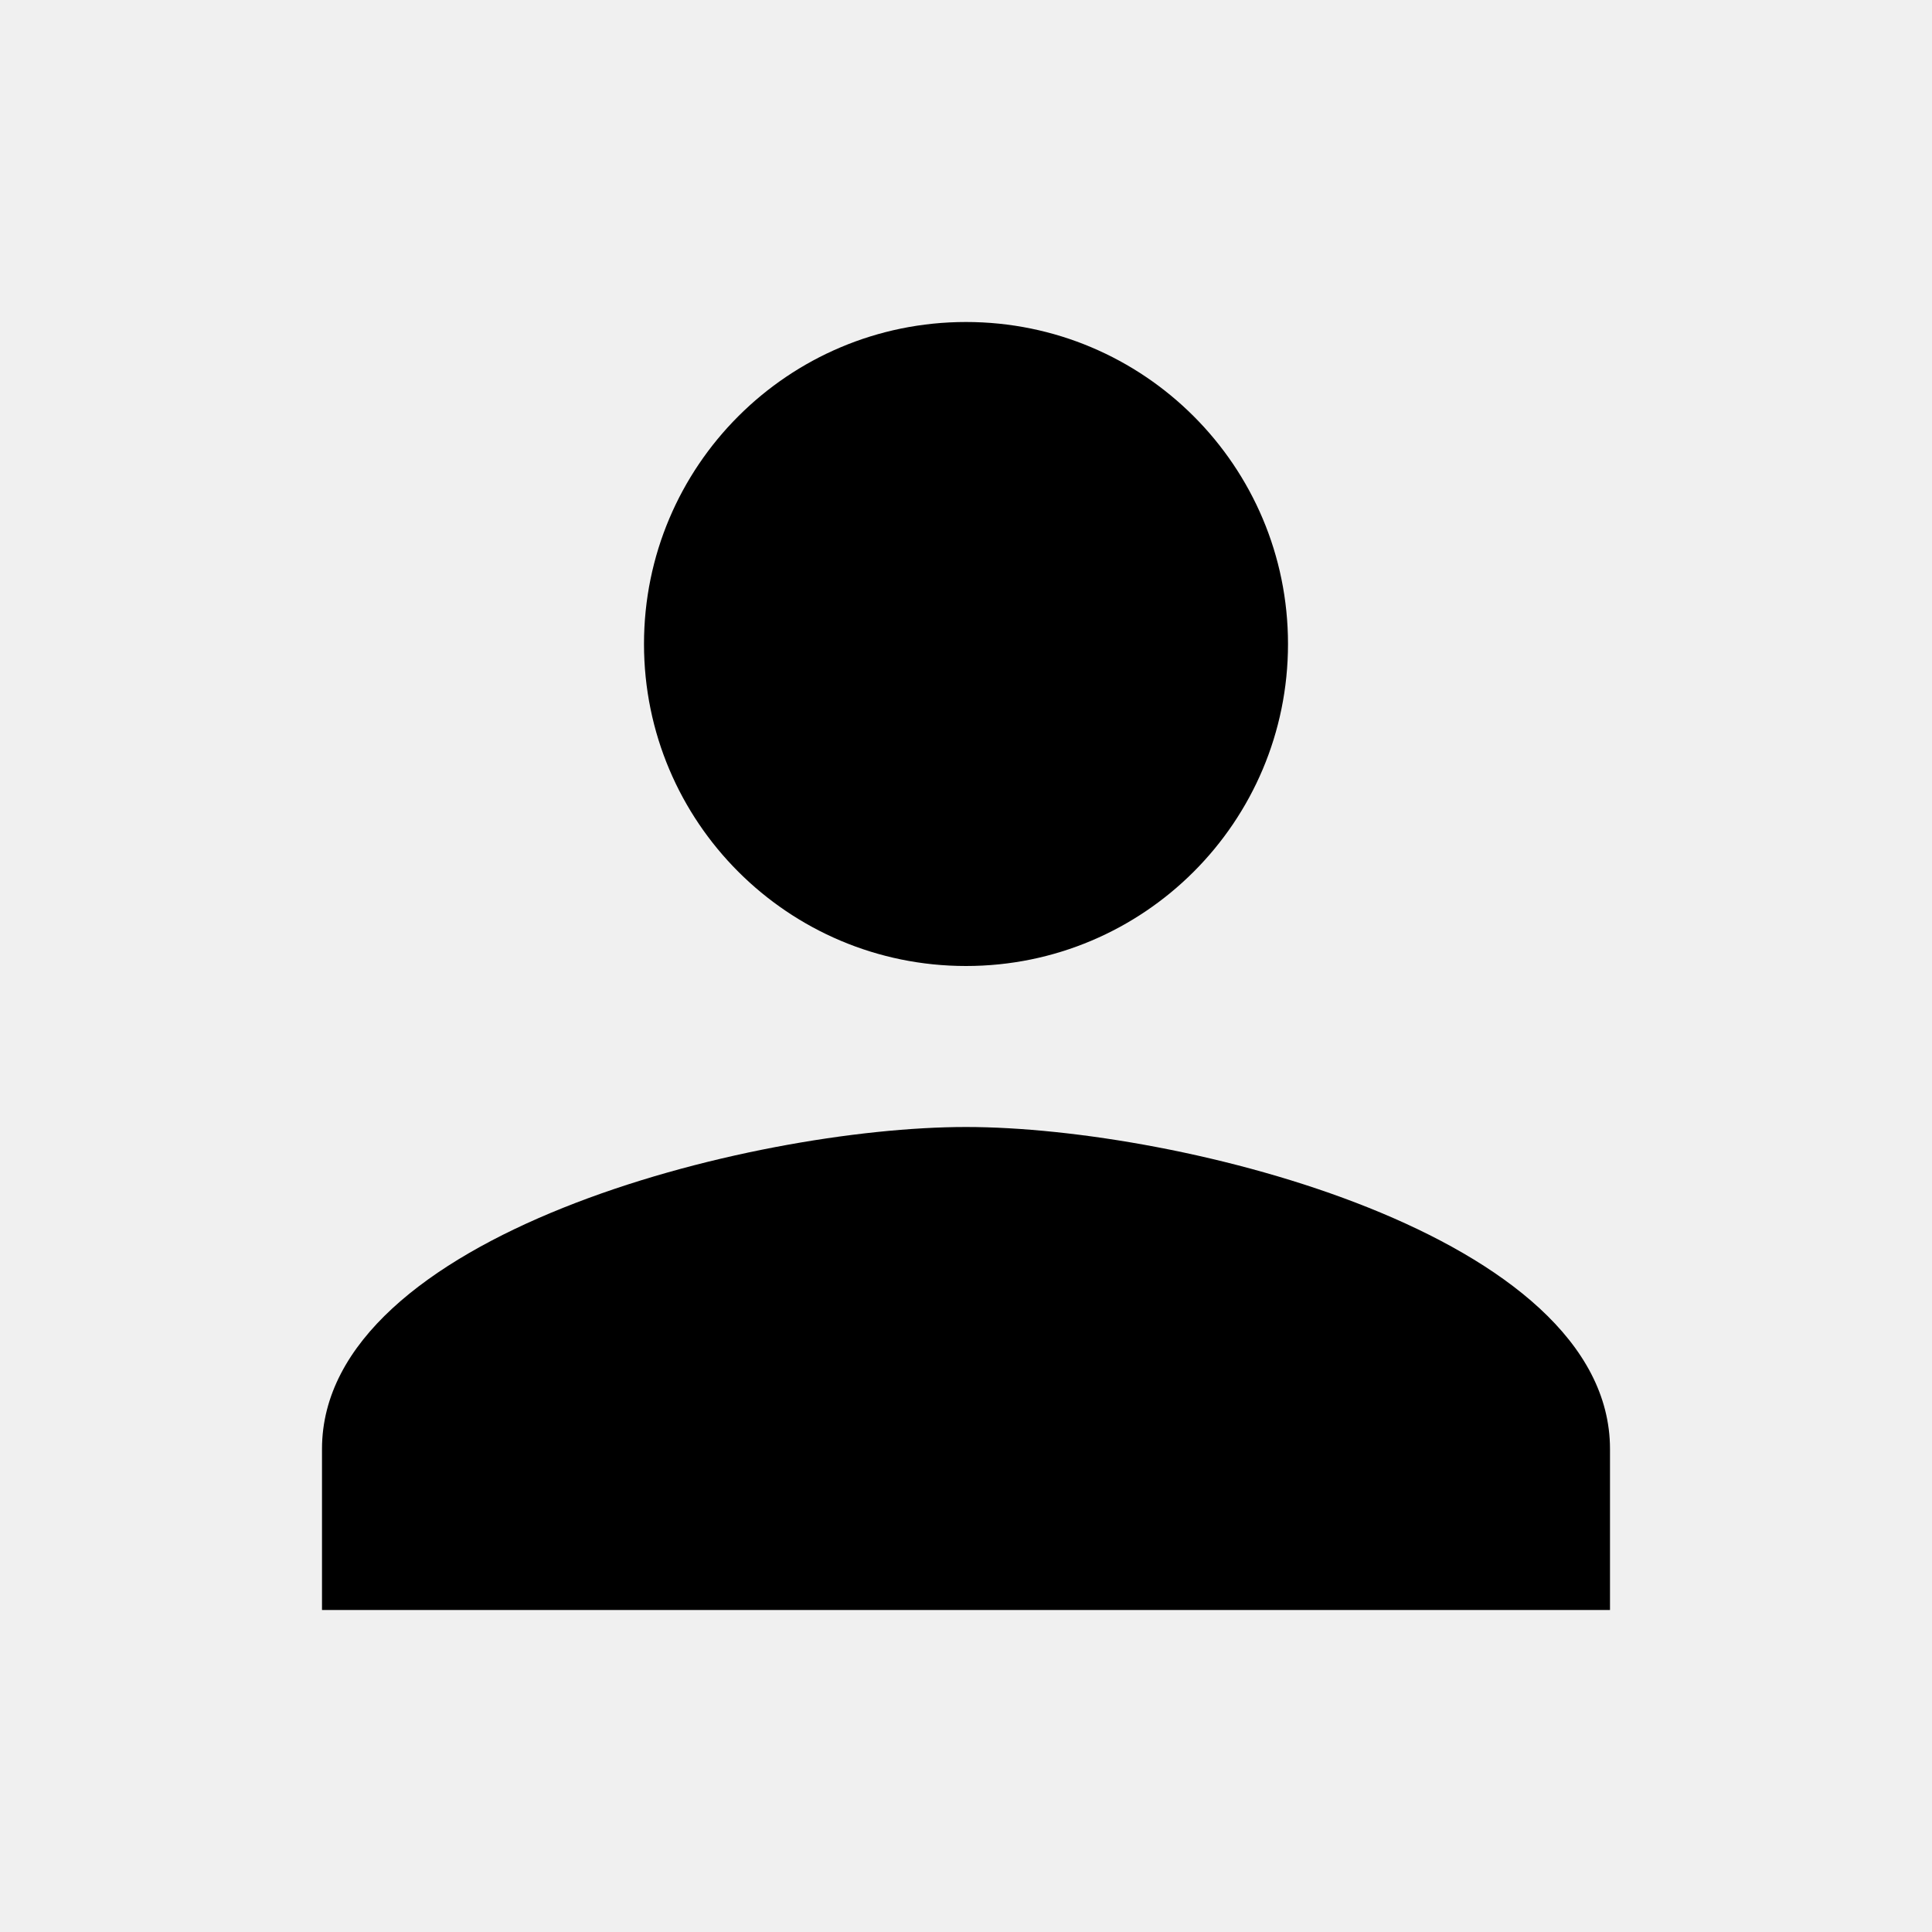
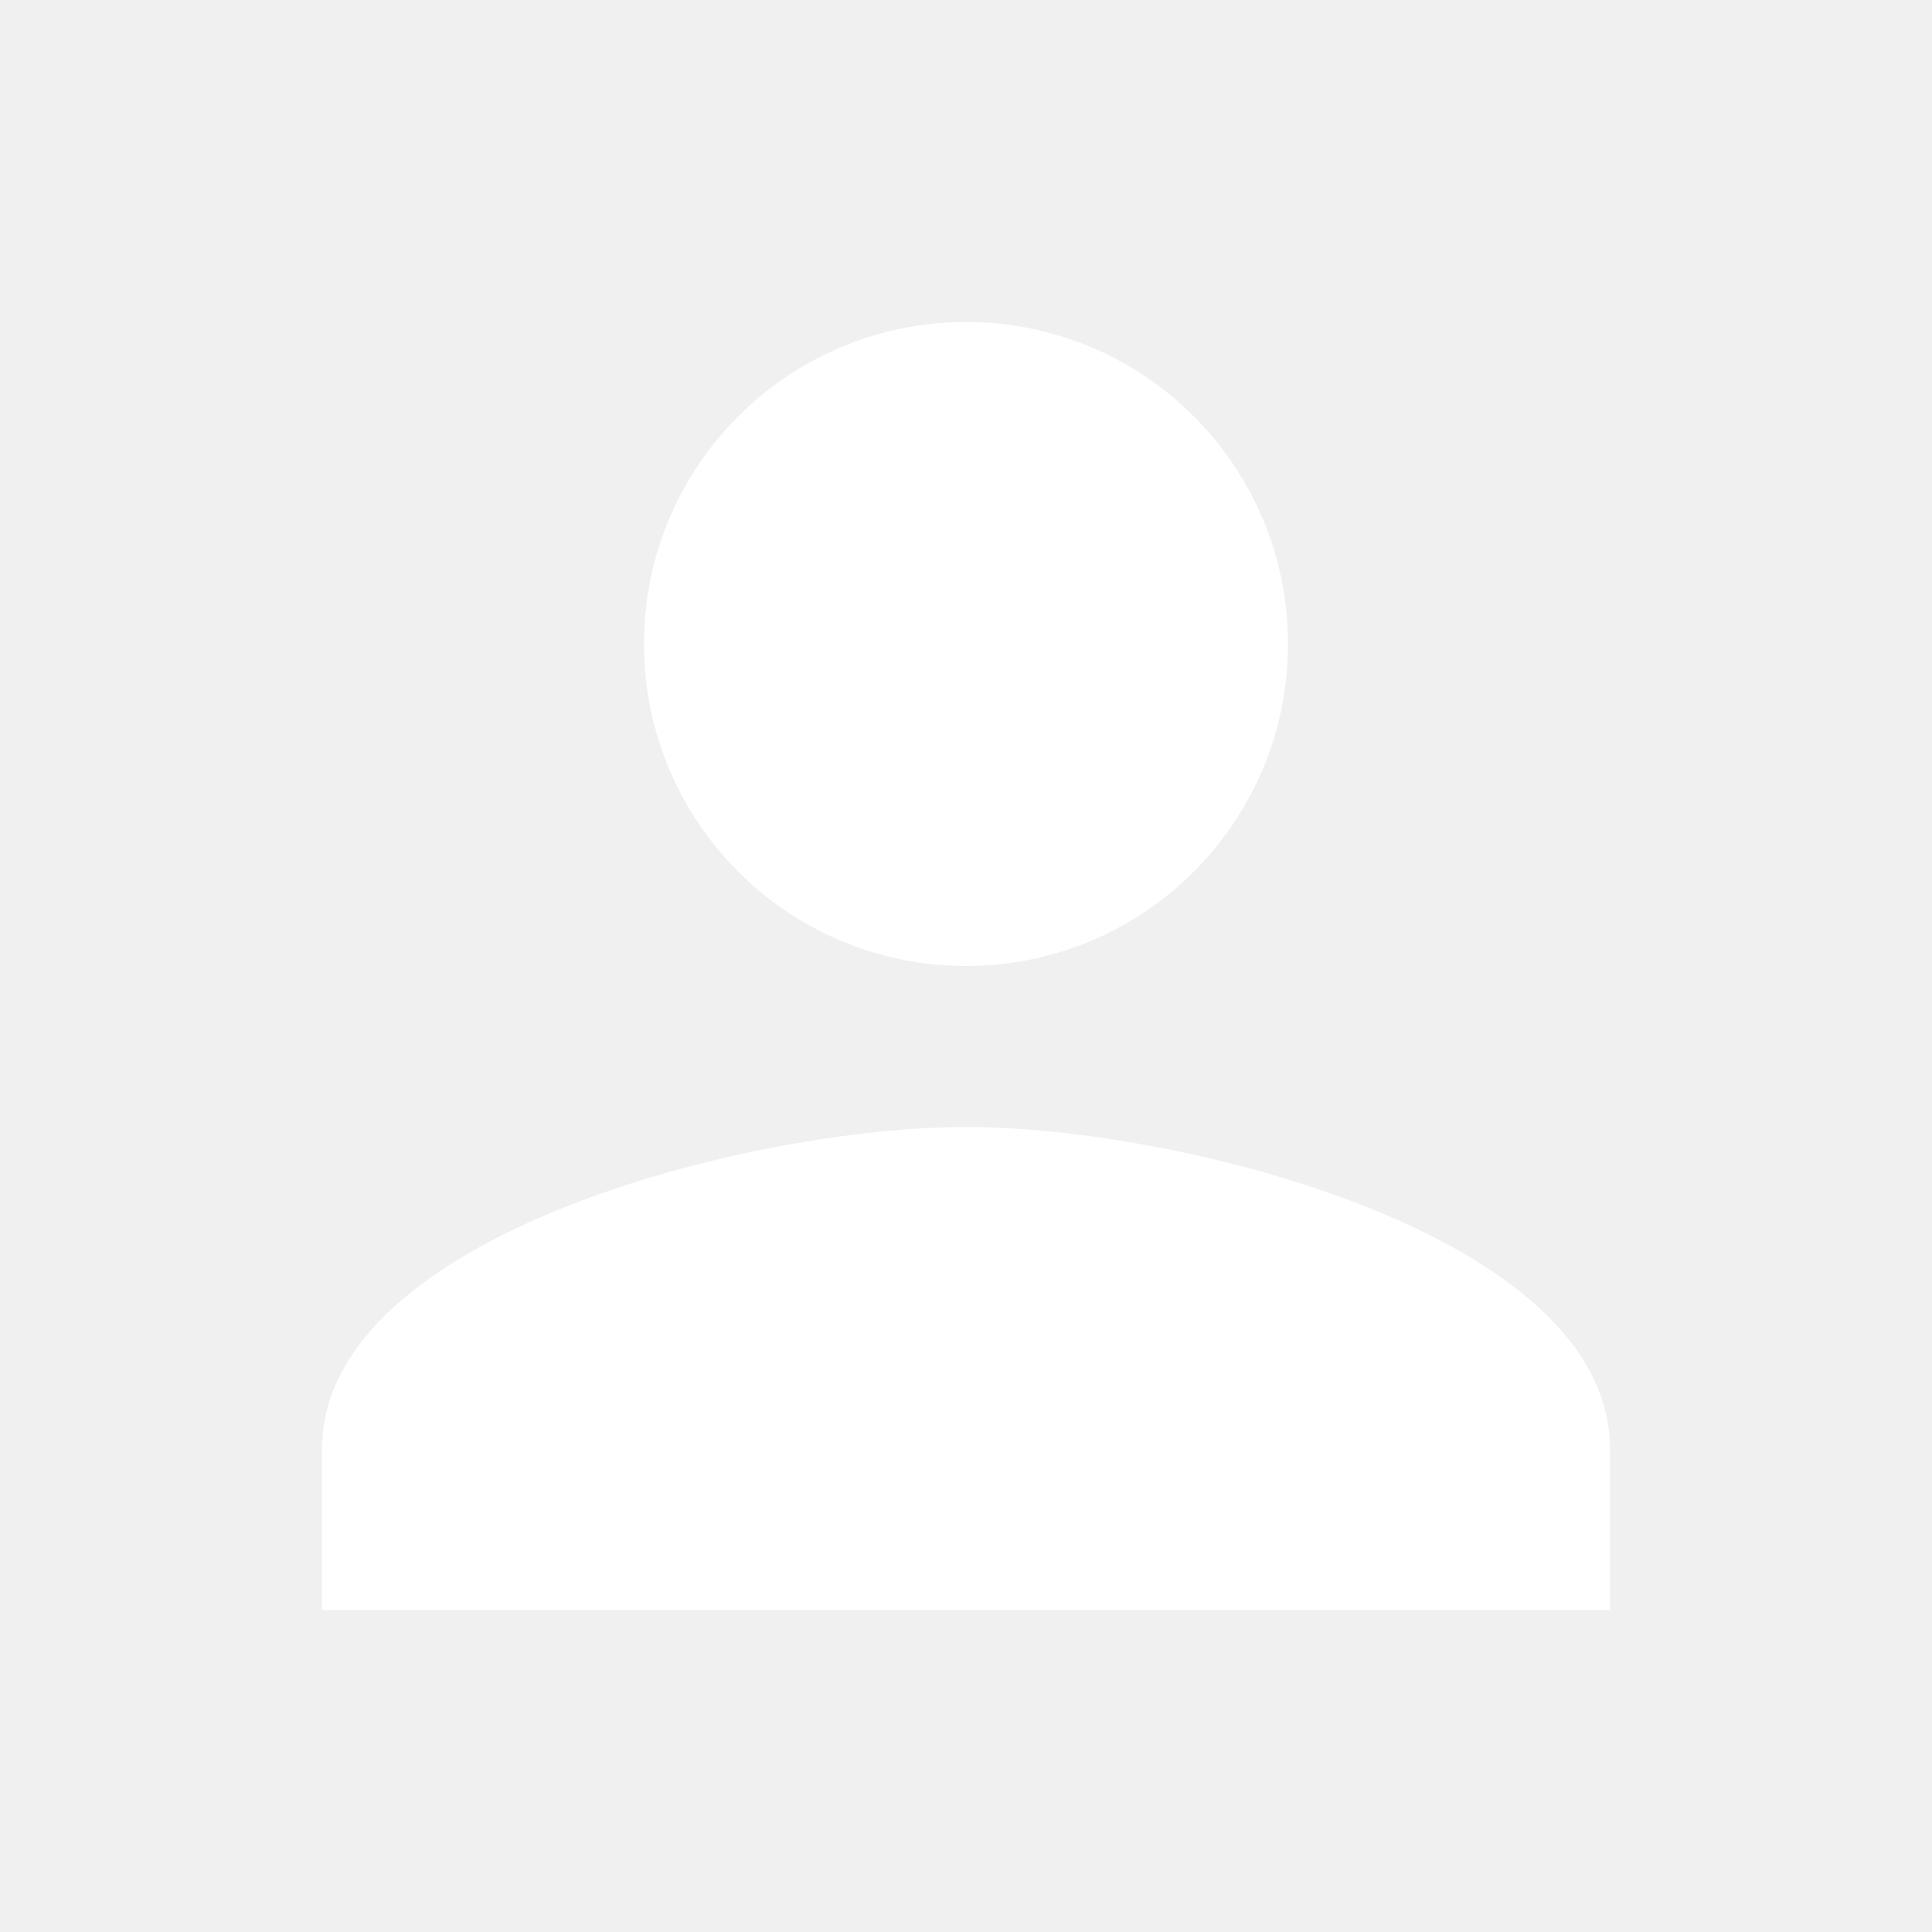
- <svg xmlns="http://www.w3.org/2000/svg" focusable="false" viewBox="0 0 24 24" aria-hidden="true">
-   <path d="M12 12c2.21 0 4-1.79 4-4s-1.79-4-4-4-4 1.79-4 4 1.79 4 4 4zm0 2c-2.67 0-8 1.34-8 4v2h16v-2c0-2.66-5.33-4-8-4z" />
+ <svg xmlns="http://www.w3.org/2000/svg" t="1595771754908" class="icon" viewBox="0 0 1024 1024" version="1.1" p-id="2261" width="48" height="48">
+   <defs>
+     <style type="text/css" />
+   </defs>
+   <path d="M512 512c94.293 0 170.667-76.373 170.667-170.667s-76.373-170.667-170.667-170.667-170.667 76.373-170.667 170.667 76.373 170.667 170.667 170.667z m0 85.333c-113.92 0-341.333 57.173-341.333 170.667v85.333h682.667v-85.333c0-113.493-227.413-170.667-341.333-170.667z" fill="#ffffff" p-id="2262" />
</svg>
